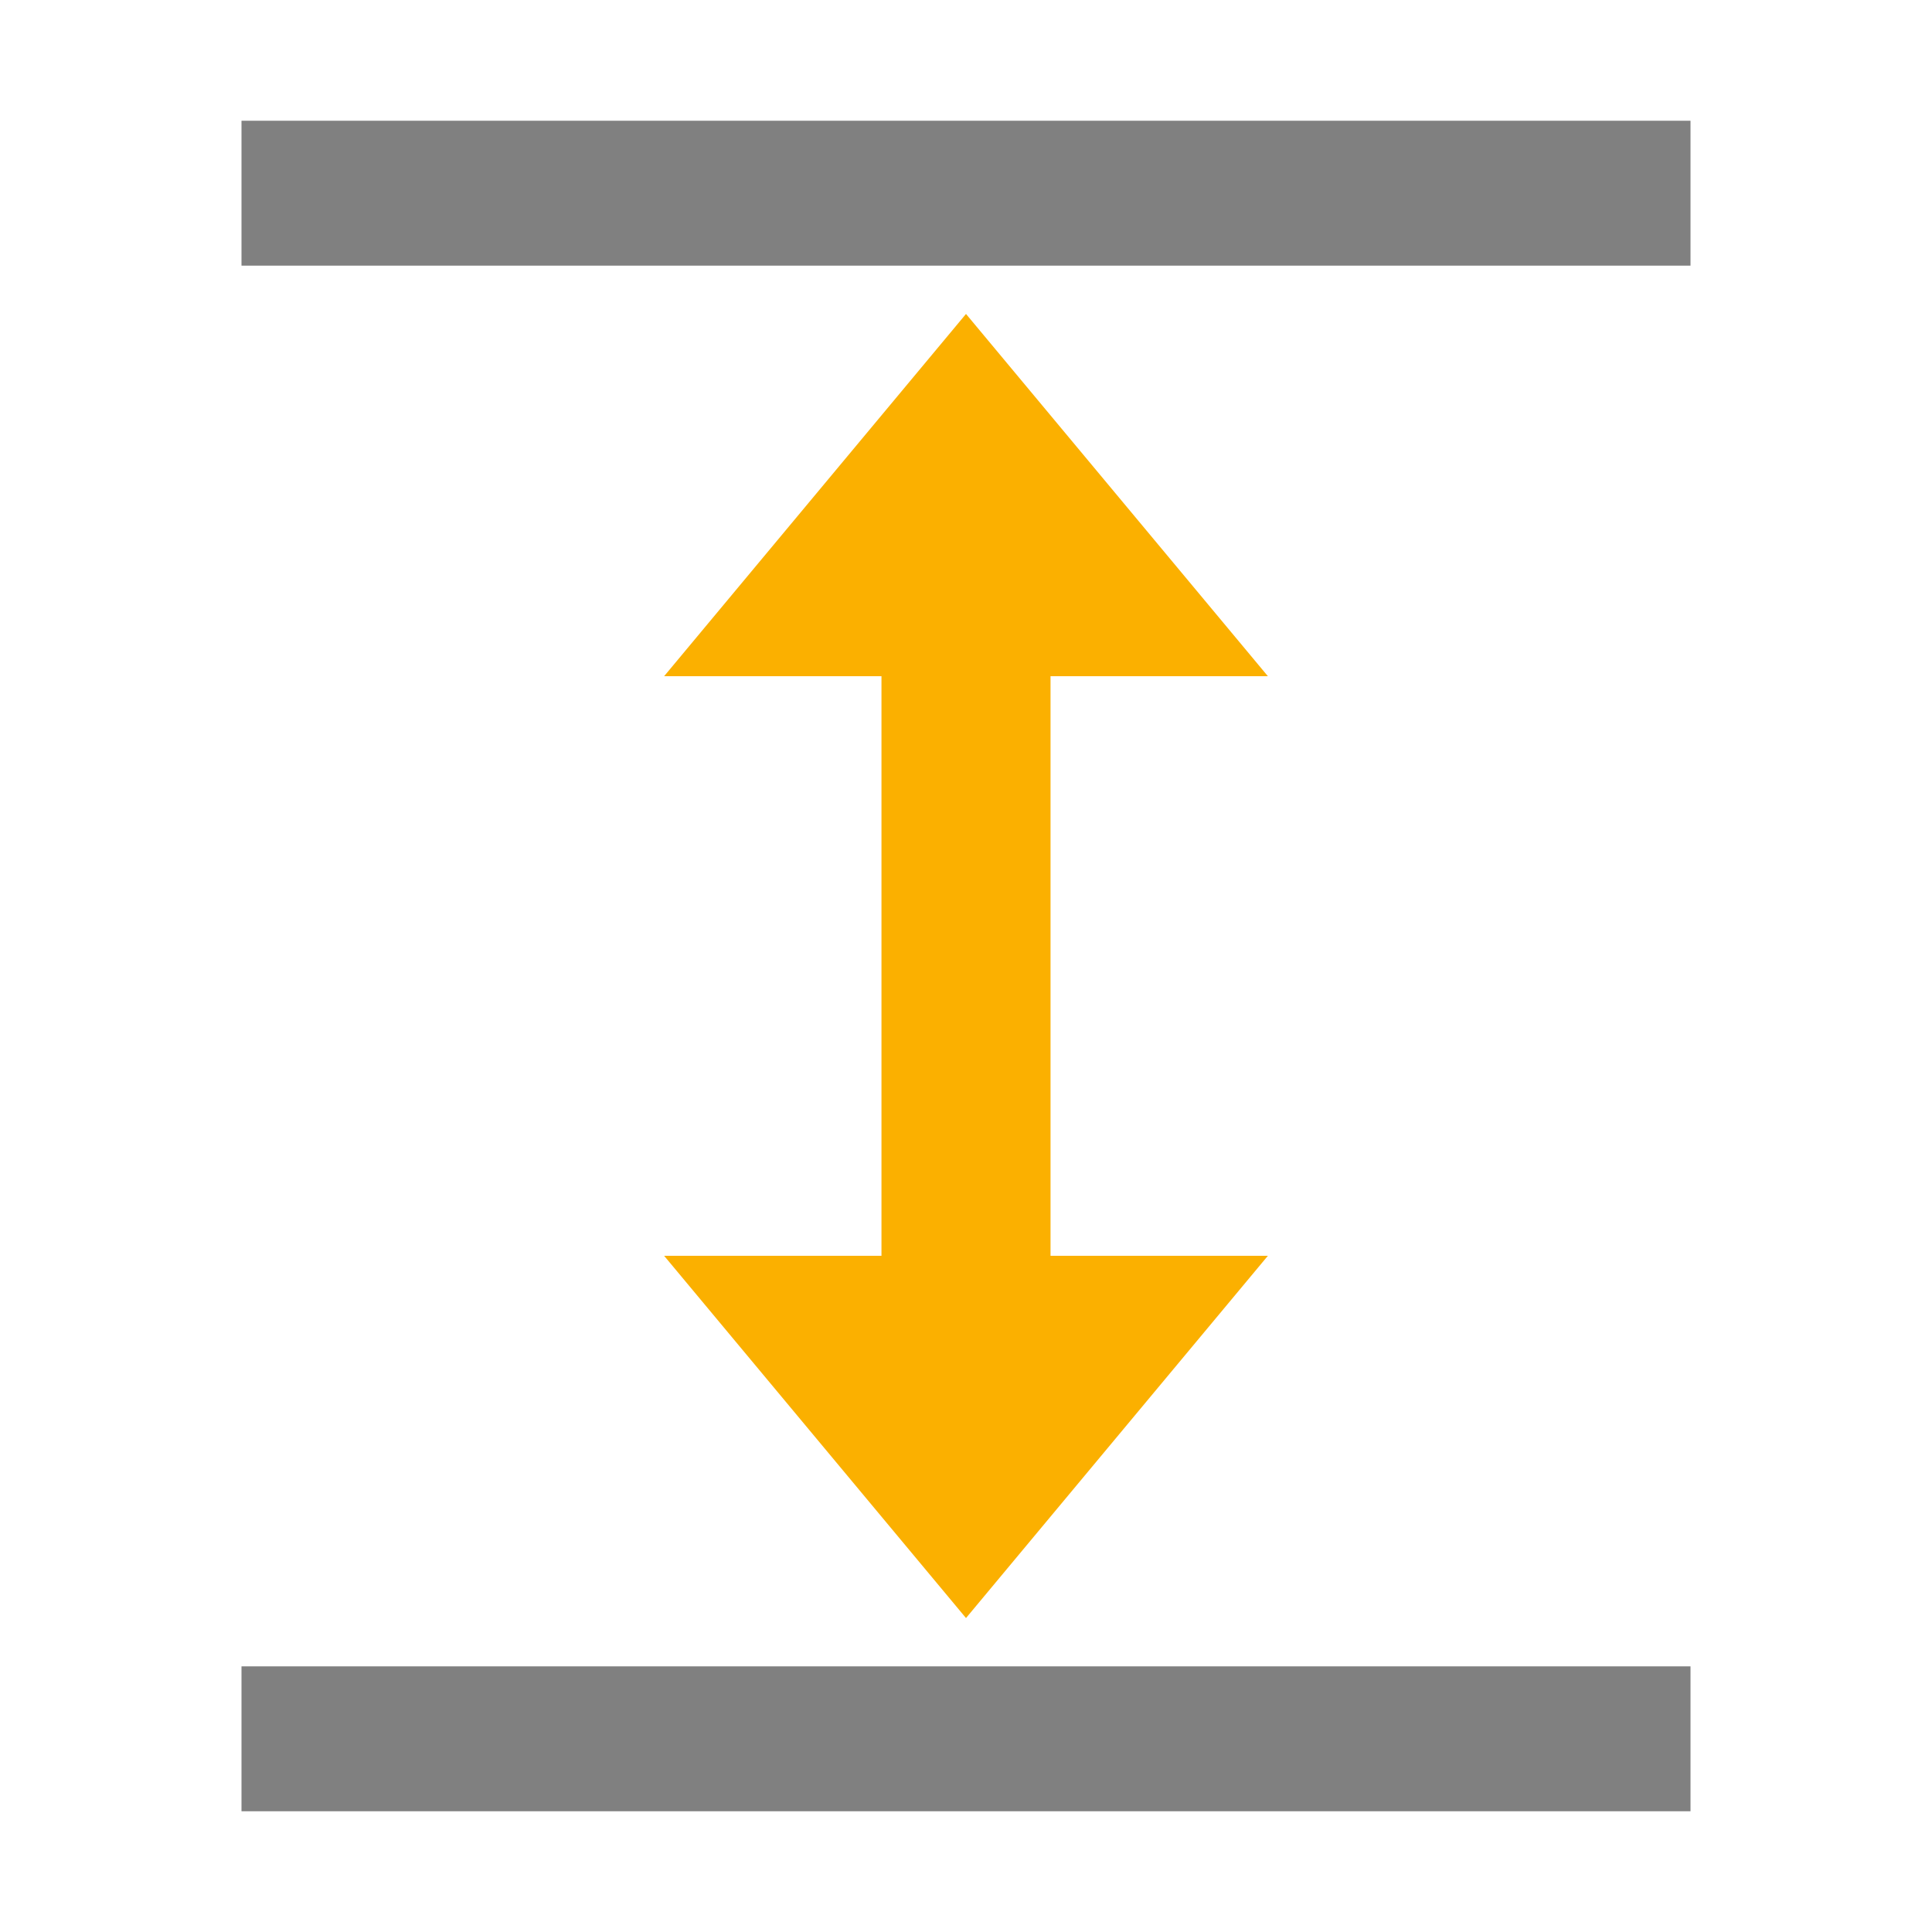
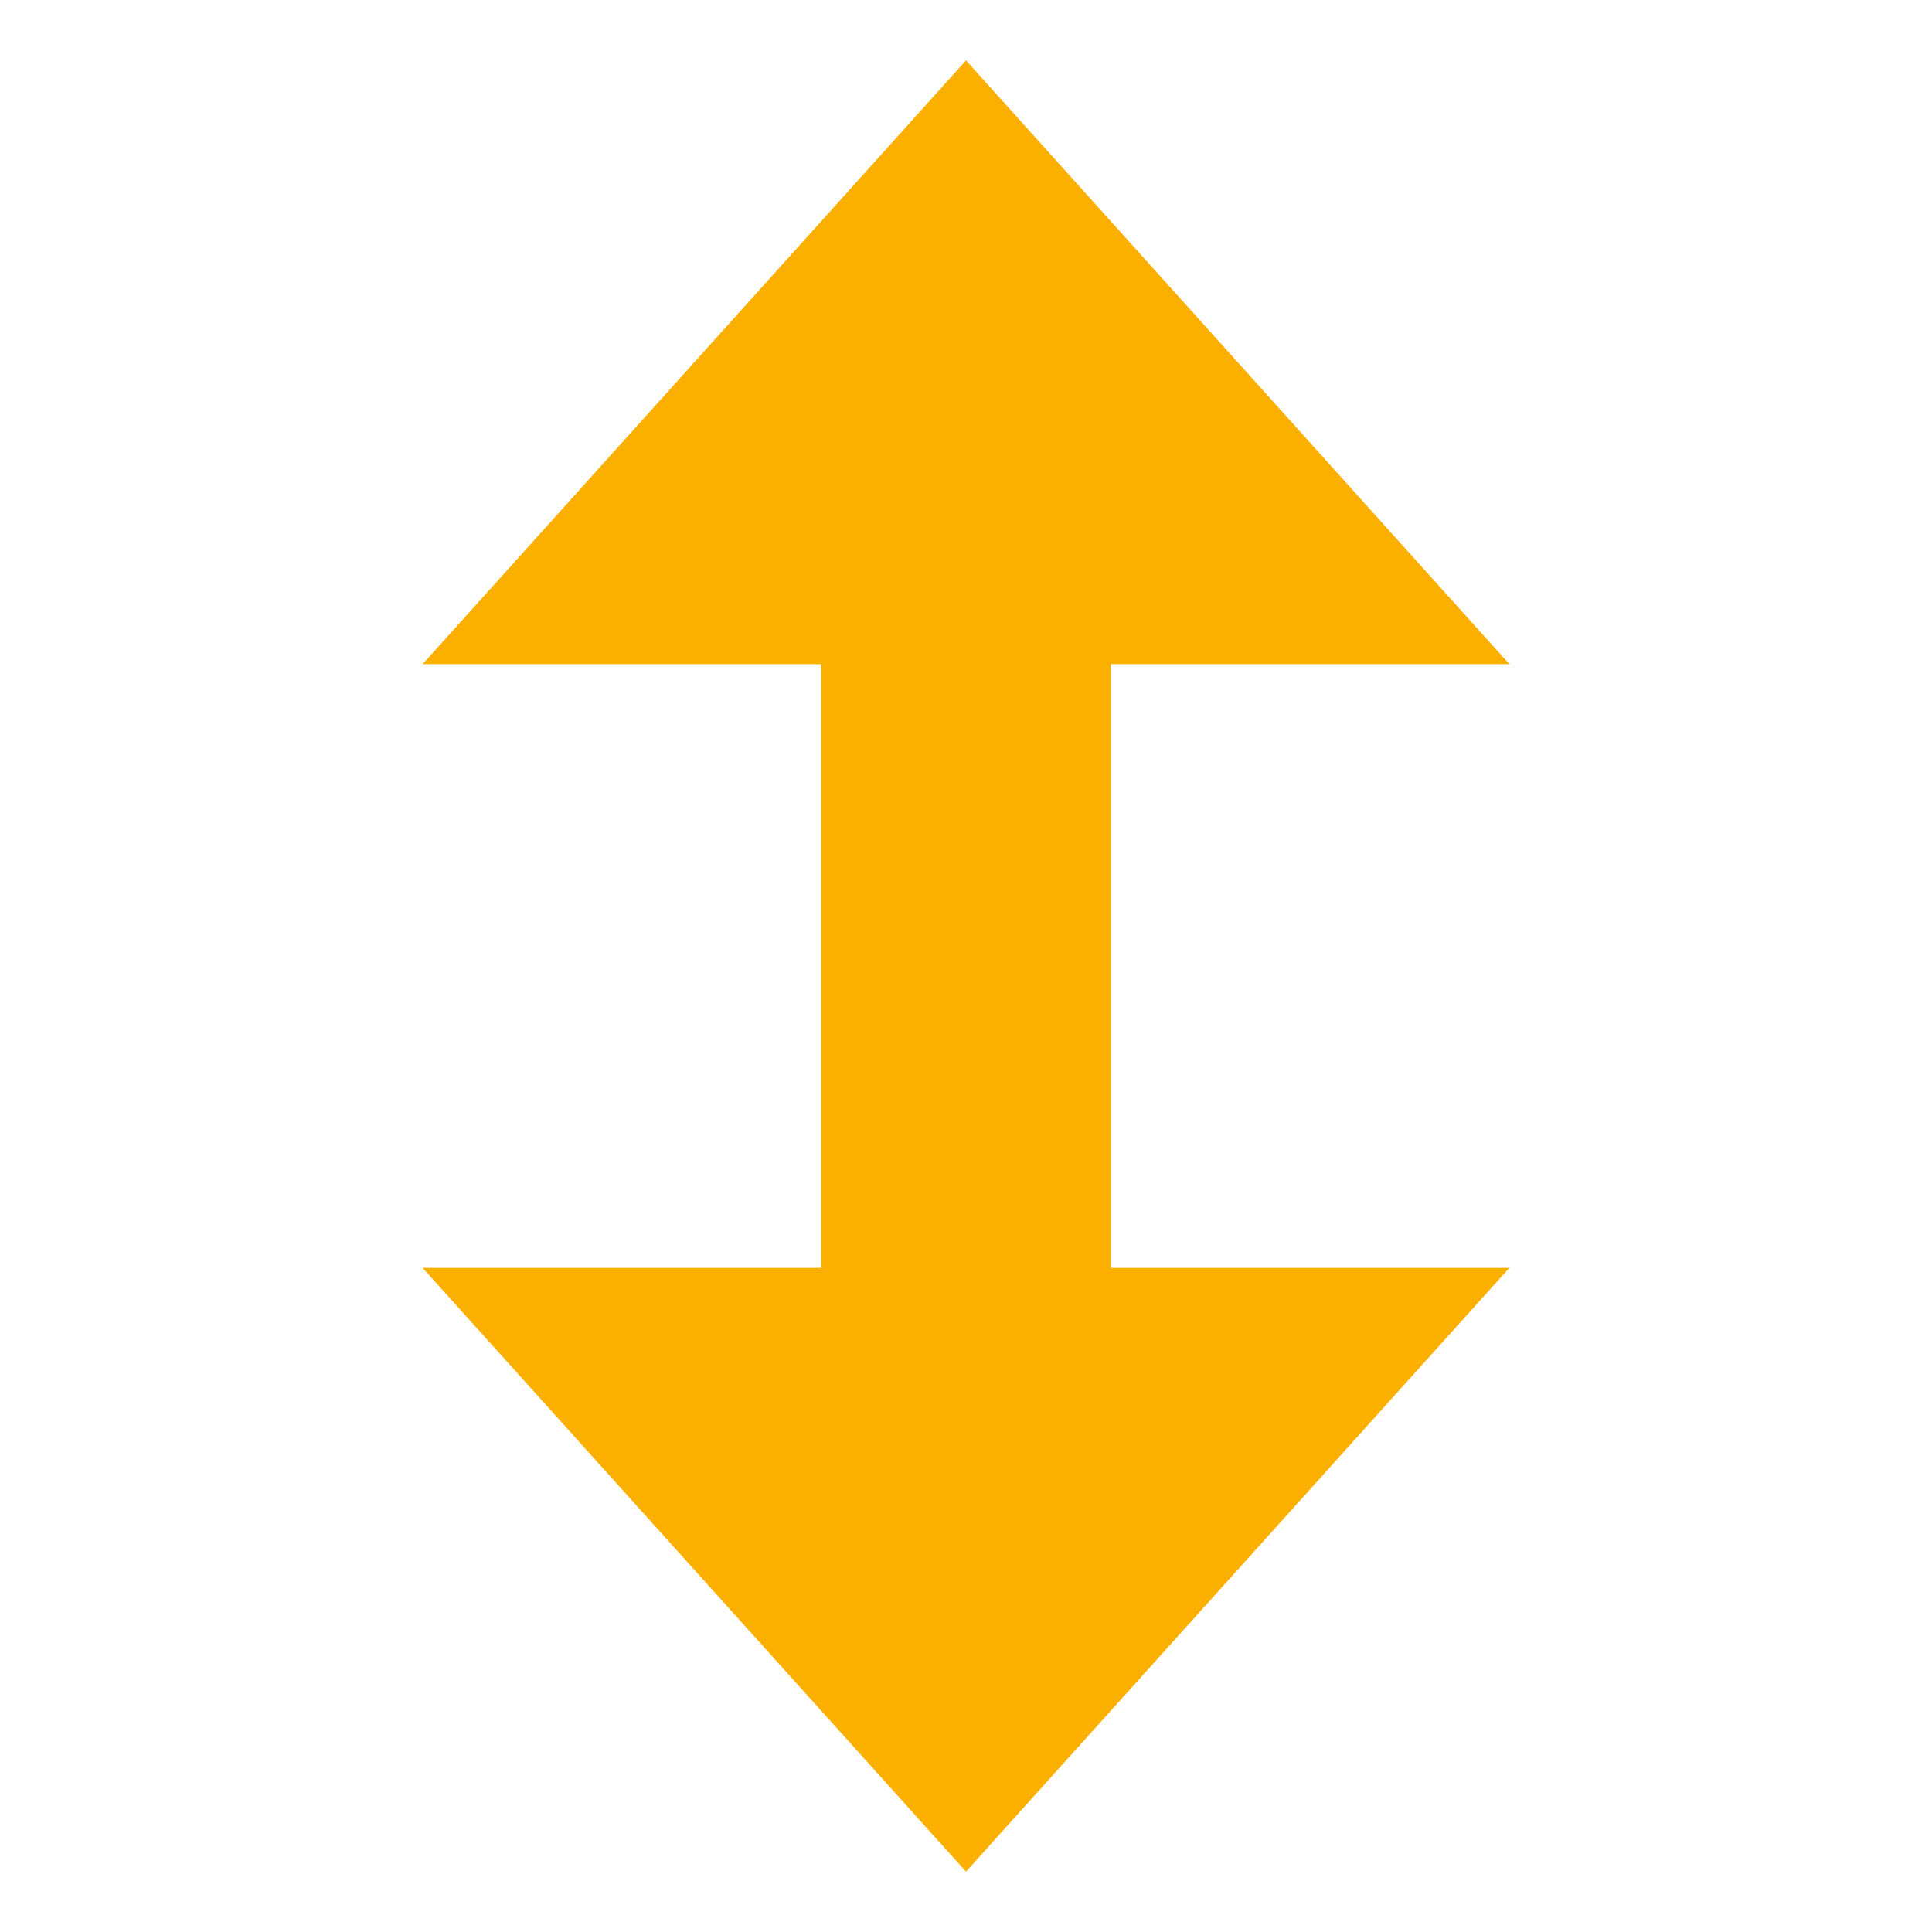
<svg xmlns="http://www.w3.org/2000/svg" width="16" height="16" viewBox="0 0 16 16" fill="none">
-   <rect x="2" y="1" width="12" height="1.2" style="fill: rgb(128, 128, 128);" />
-   <rect x="2" y="13.8" width="12" height="1.2" style="fill: rgb(128, 128, 128);" />
-   <path d="M 8 2.6 L 10.5 5.6 L 8.7 5.6 L 8.7 10.4 L 10.5 10.4 L 8 13.4 L 5.5 10.4 L 7.3 10.4 L 7.3 5.6 L 5.5 5.6 Z" style="fill: rgb(251, 176, 0);" />
+   <path d="M 8 0.5 L 12.5 5.5 L 9.2 5.5 L 9.2 10.5 L 12.5 10.5 L 8 15.5 L 3.5 10.5 L 6.8 10.5 L 6.8 5.5 L 3.5 5.5 Z" style="fill: rgb(251, 176, 0);" />
</svg>
